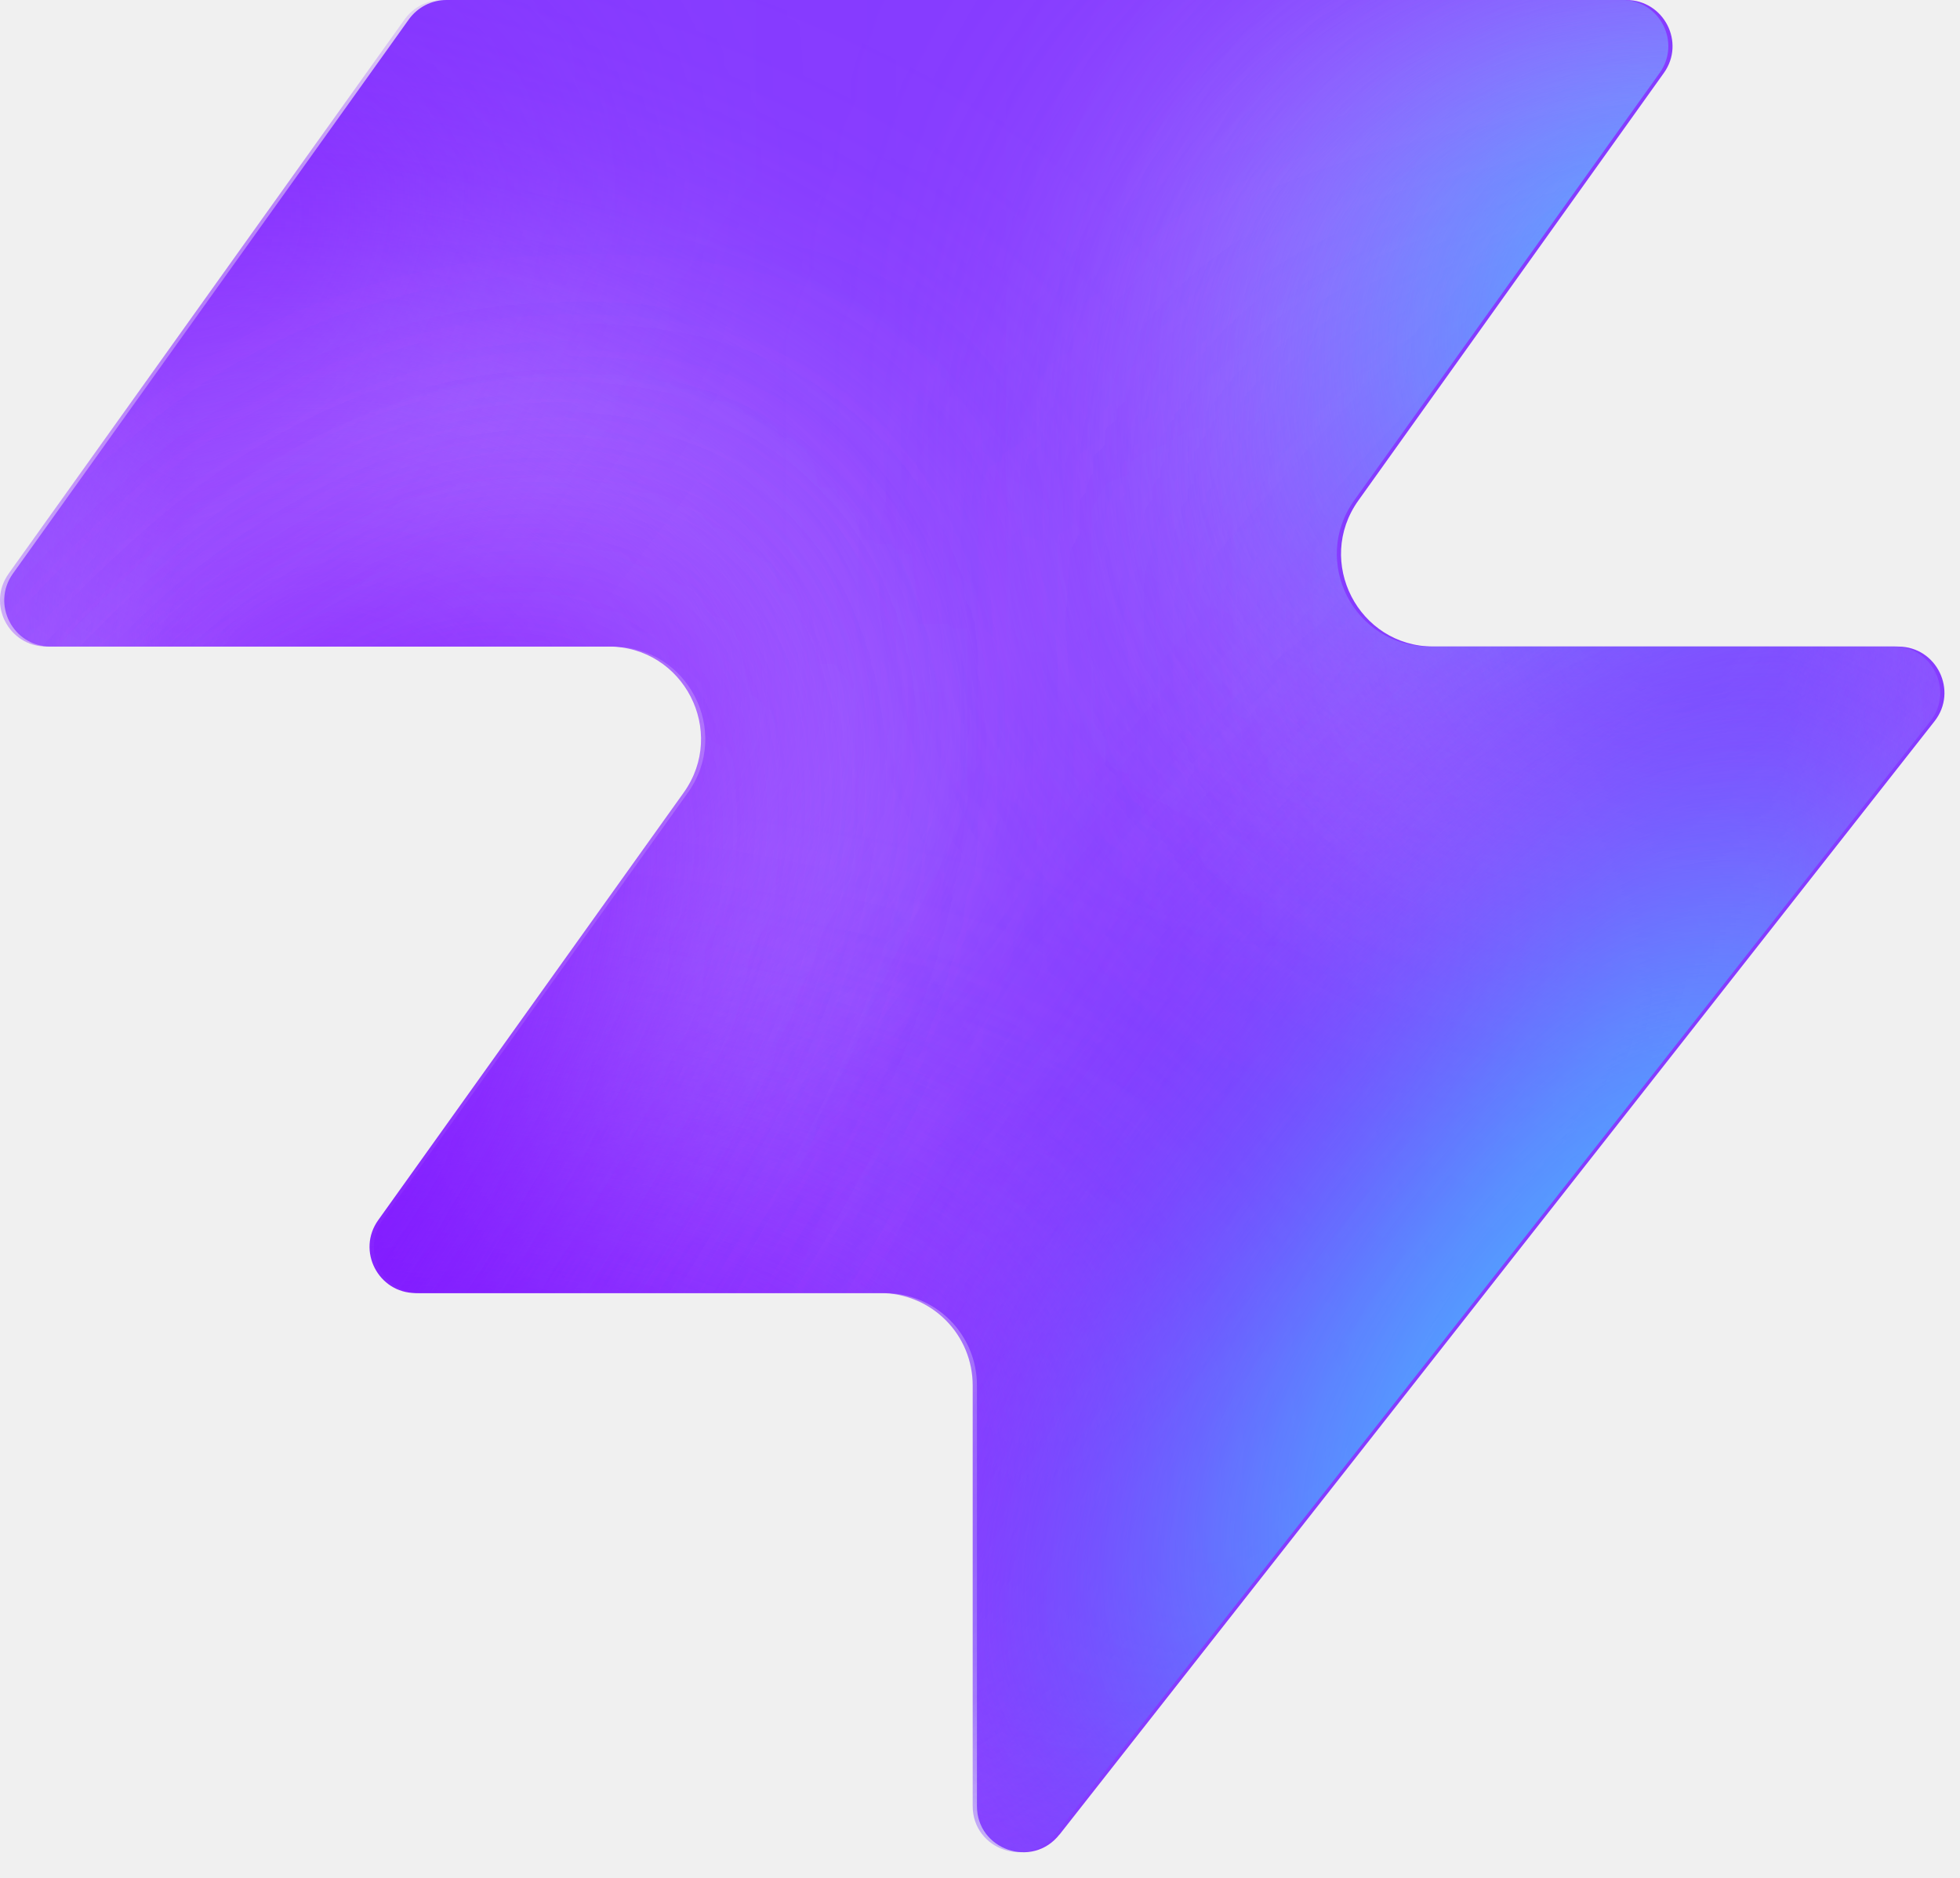
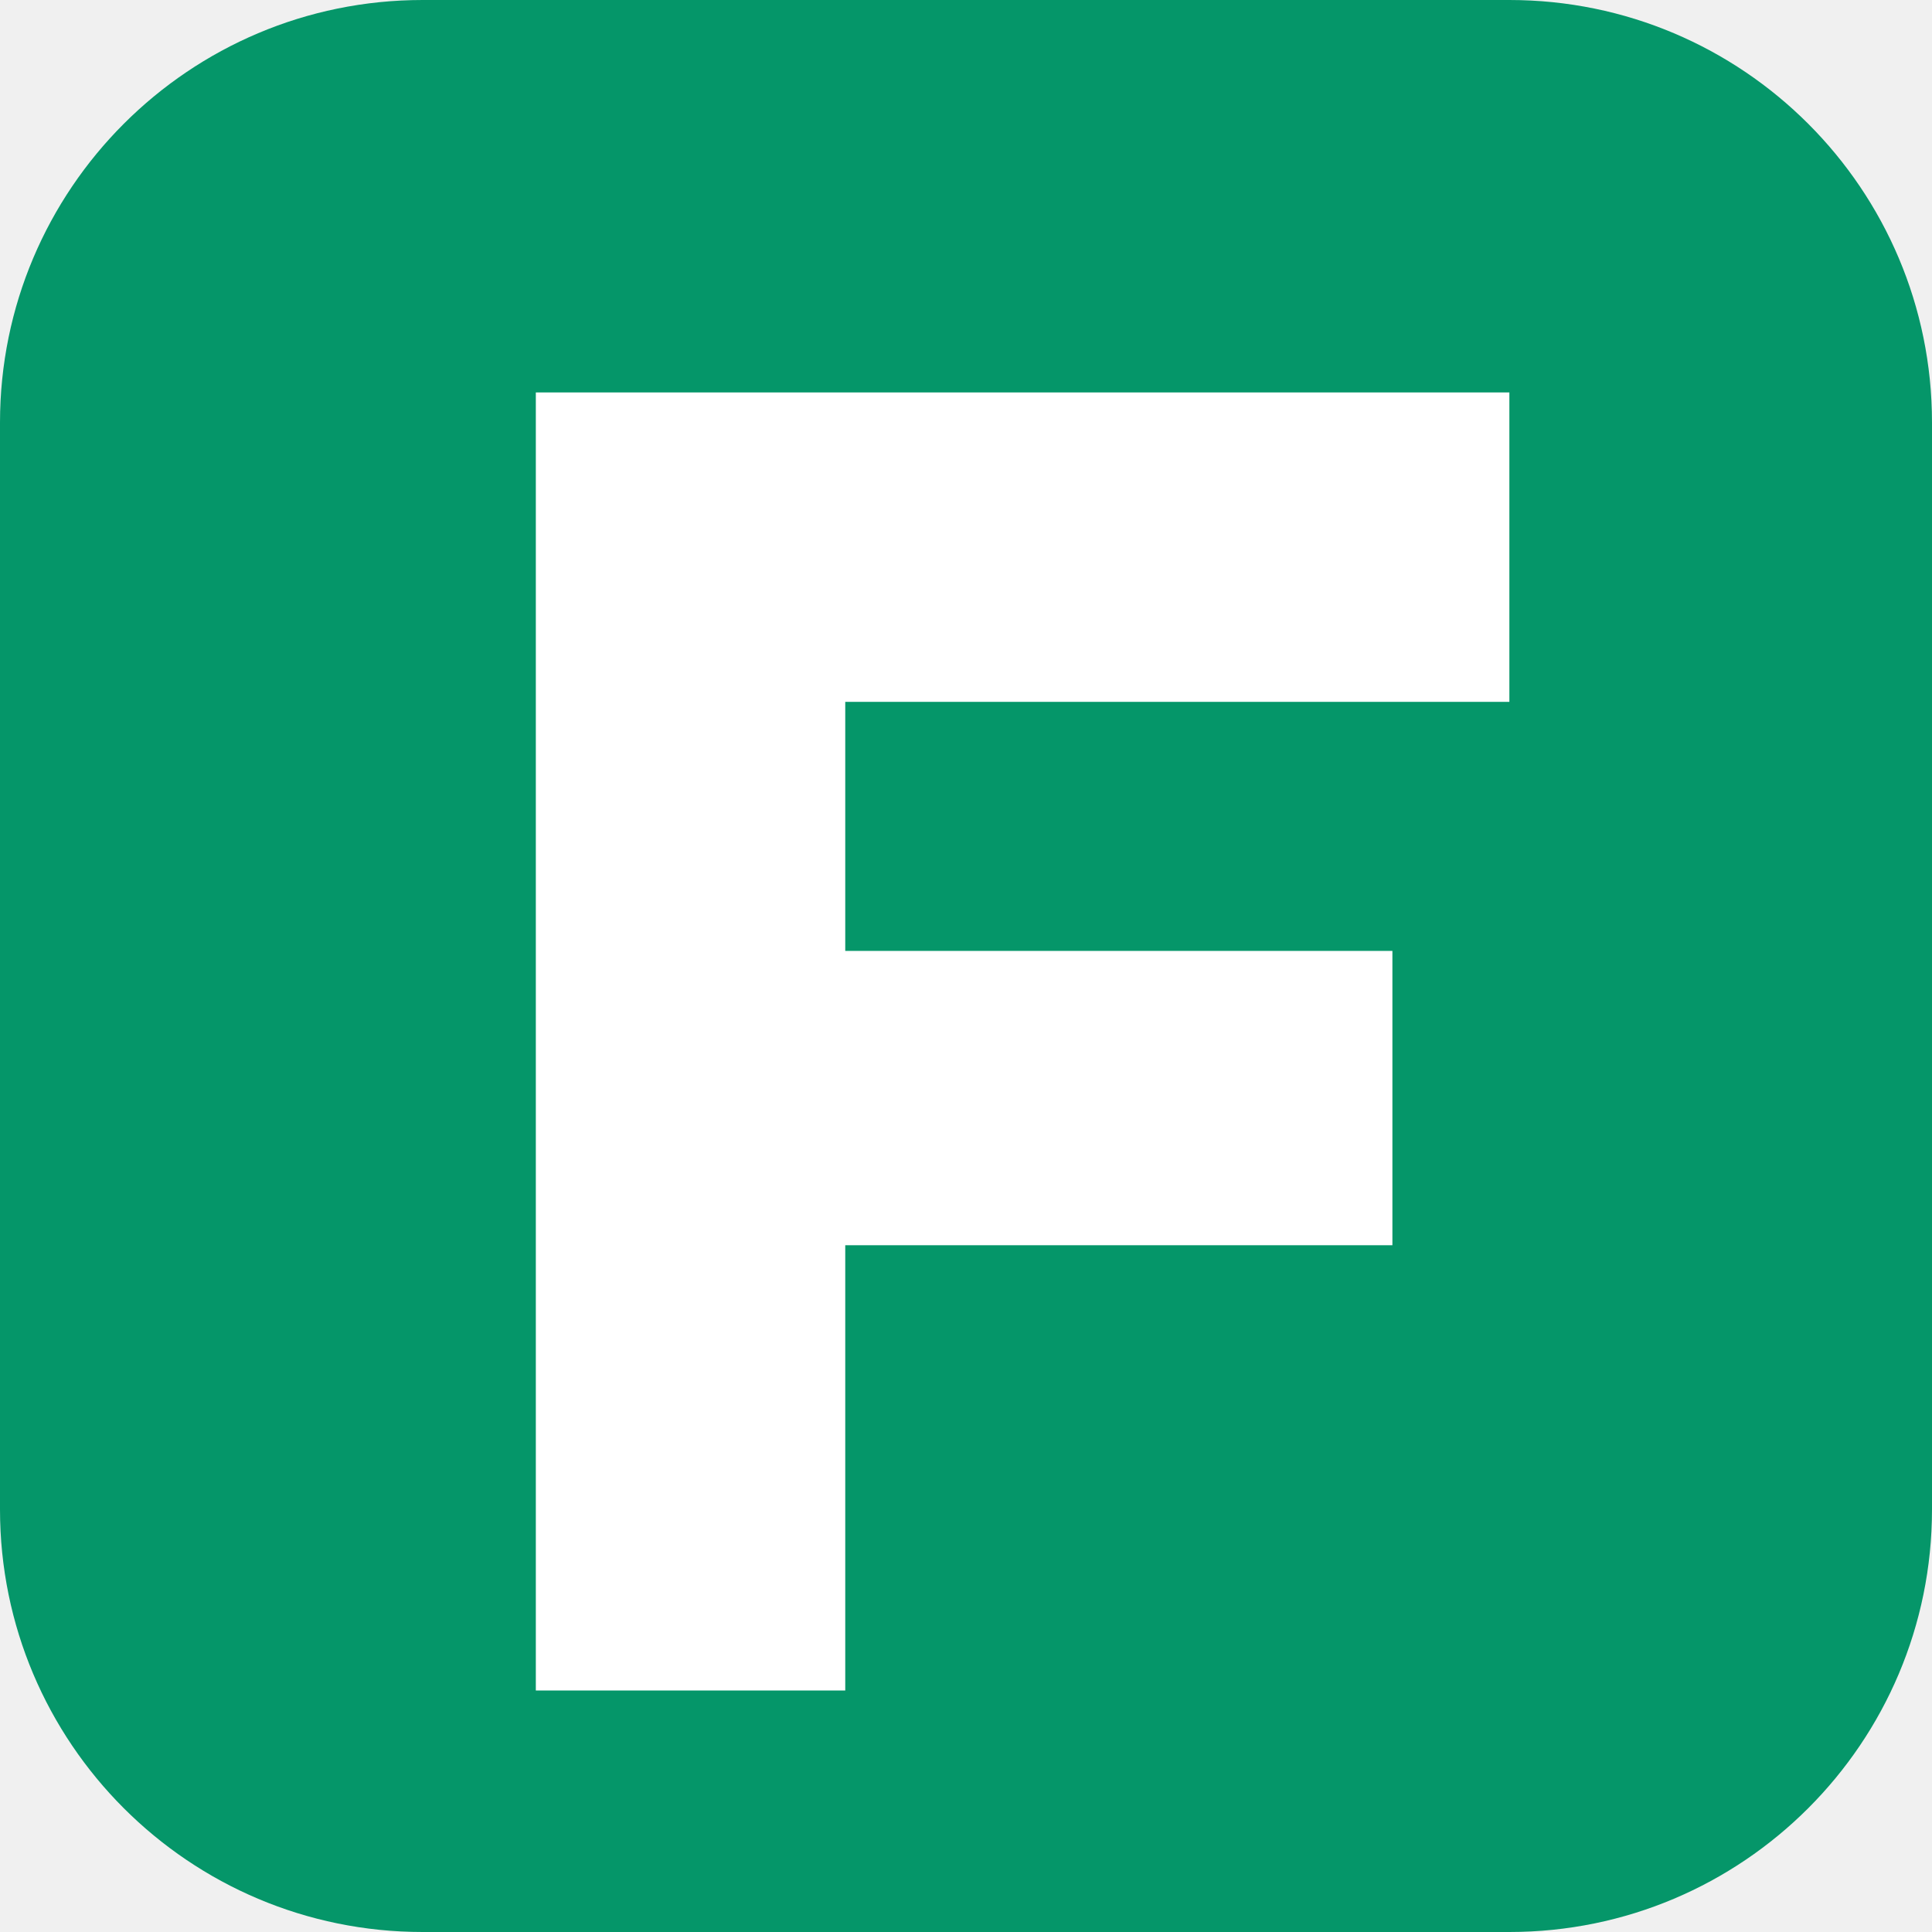
- <svg xmlns="http://www.w3.org/2000/svg" width="48" height="46" fill="none" viewBox="0 0 48 46">
-   <path fill="#863bff" d="M25.946 44.938c-.664.845-2.021.375-2.021-.698V33.937a2.26 2.26 0 0 0-2.262-2.262H10.287c-.92 0-1.456-1.04-.92-1.788l7.48-10.471c1.07-1.497 0-3.578-1.842-3.578H1.237c-.92 0-1.456-1.04-.92-1.788L10.013.474c.214-.297.556-.474.92-.474h28.894c.92 0 1.456 1.04.92 1.788l-7.48 10.471c-1.07 1.498 0 3.579 1.842 3.579h11.377c.943 0 1.473 1.088.89 1.83L25.947 44.94z" style="fill:#863bff;fill:color(display-p3 .525 .23 1);fill-opacity:1" />
-   <mask id="a" width="48" height="46" x="0" y="0" maskUnits="userSpaceOnUse" style="mask-type:alpha">
-     <path fill="#000" d="M25.842 44.938c-.664.844-2.021.375-2.021-.698V33.937a2.26 2.26 0 0 0-2.262-2.262H10.183c-.92 0-1.456-1.04-.92-1.788l7.48-10.471c1.07-1.498 0-3.579-1.842-3.579H1.133c-.92 0-1.456-1.04-.92-1.787L9.91.473c.214-.297.556-.474.92-.474h28.894c.92 0 1.456 1.04.92 1.788l-7.48 10.471c-1.07 1.498 0 3.578 1.842 3.578h11.377c.943 0 1.473 1.088.89 1.832L25.843 44.94z" style="fill:#000;fill-opacity:1" />
-   </mask>
-   <g mask="url(#a)">
-     <g filter="url(#b)">
-       <ellipse cx="5.508" cy="14.704" fill="#ede6ff" rx="5.508" ry="14.704" style="fill:#ede6ff;fill:color(display-p3 .927 .903 1);fill-opacity:1" transform="matrix(.00324 1 1 -.00324 -4.47 31.516)" />
-     </g>
-     <g filter="url(#c)">
-       <ellipse cx="10.399" cy="29.851" fill="#ede6ff" rx="10.399" ry="29.851" style="fill:#ede6ff;fill:color(display-p3 .927 .903 1);fill-opacity:1" transform="matrix(.00324 1 1 -.00324 -39.328 7.883)" />
-     </g>
-     <g filter="url(#d)">
-       <ellipse cx="5.508" cy="30.487" fill="#7e14ff" rx="5.508" ry="30.487" style="fill:#7e14ff;fill:color(display-p3 .492 .077 1);fill-opacity:1" transform="rotate(89.814 -25.913 -14.639)scale(1 -1)" />
-     </g>
-     <g filter="url(#e)">
-       <ellipse cx="5.508" cy="30.599" fill="#7e14ff" rx="5.508" ry="30.599" style="fill:#7e14ff;fill:color(display-p3 .492 .077 1);fill-opacity:1" transform="rotate(89.814 -32.644 -3.334)scale(1 -1)" />
-     </g>
-     <g filter="url(#f)">
-       <ellipse cx="5.508" cy="30.599" fill="#7e14ff" rx="5.508" ry="30.599" style="fill:#7e14ff;fill:color(display-p3 .492 .077 1);fill-opacity:1" transform="matrix(.00324 1 1 -.00324 -34.34 30.47)" />
-     </g>
-     <g filter="url(#g)">
-       <ellipse cx="14.072" cy="22.078" fill="#ede6ff" rx="14.072" ry="22.078" style="fill:#ede6ff;fill:color(display-p3 .927 .903 1);fill-opacity:1" transform="rotate(93.35 24.506 48.493)scale(-1 1)" />
-     </g>
-     <g filter="url(#h)">
-       <ellipse cx="3.47" cy="21.501" fill="#7e14ff" rx="3.47" ry="21.501" style="fill:#7e14ff;fill:color(display-p3 .492 .077 1);fill-opacity:1" transform="rotate(89.009 28.708 47.59)scale(-1 1)" />
-     </g>
-     <g filter="url(#i)">
-       <ellipse cx="3.47" cy="21.501" fill="#7e14ff" rx="3.47" ry="21.501" style="fill:#7e14ff;fill:color(display-p3 .492 .077 1);fill-opacity:1" transform="rotate(89.009 28.708 47.59)scale(-1 1)" />
-     </g>
-     <g filter="url(#j)">
-       <ellipse cx=".387" cy="8.972" fill="#7e14ff" rx="4.407" ry="29.108" style="fill:#7e14ff;fill:color(display-p3 .492 .077 1);fill-opacity:1" transform="rotate(39.51 .387 8.972)" />
-     </g>
-     <g filter="url(#k)">
-       <ellipse cx="47.523" cy="-6.092" fill="#7e14ff" rx="4.407" ry="29.108" style="fill:#7e14ff;fill:color(display-p3 .492 .077 1);fill-opacity:1" transform="rotate(37.892 47.523 -6.092)" />
-     </g>
-     <g filter="url(#l)">
-       <ellipse cx="41.412" cy="6.333" fill="#47bfff" rx="5.971" ry="9.665" style="fill:#47bfff;fill:color(display-p3 .28 .748 1);fill-opacity:1" transform="rotate(37.892 41.412 6.333)" />
-     </g>
-     <g filter="url(#m)">
-       <ellipse cx="-1.879" cy="38.332" fill="#7e14ff" rx="4.407" ry="29.108" style="fill:#7e14ff;fill:color(display-p3 .492 .077 1);fill-opacity:1" transform="rotate(37.892 -1.88 38.332)" />
-     </g>
-     <g filter="url(#n)">
-       <ellipse cx="-1.879" cy="38.332" fill="#7e14ff" rx="4.407" ry="29.108" style="fill:#7e14ff;fill:color(display-p3 .492 .077 1);fill-opacity:1" transform="rotate(37.892 -1.88 38.332)" />
-     </g>
-     <g filter="url(#o)">
-       <ellipse cx="35.651" cy="29.907" fill="#7e14ff" rx="4.407" ry="29.108" style="fill:#7e14ff;fill:color(display-p3 .492 .077 1);fill-opacity:1" transform="rotate(37.892 35.651 29.907)" />
-     </g>
-     <g filter="url(#p)">
-       <ellipse cx="38.418" cy="32.4" fill="#47bfff" rx="5.971" ry="15.297" style="fill:#47bfff;fill:color(display-p3 .28 .748 1);fill-opacity:1" transform="rotate(37.892 38.418 32.4)" />
-     </g>
-   </g>
-   <defs>
-     <filter id="b" width="60.045" height="41.654" x="-19.77" y="16.149" color-interpolation-filters="sRGB" filterUnits="userSpaceOnUse">
-       <feFlood flood-opacity="0" result="BackgroundImageFix" />
-       <feBlend in="SourceGraphic" in2="BackgroundImageFix" result="shape" />
-       <feGaussianBlur result="effect1_foregroundBlur_2002_17158" stdDeviation="7.659" />
-     </filter>
-     <filter id="c" width="90.34" height="51.437" x="-54.613" y="-7.533" color-interpolation-filters="sRGB" filterUnits="userSpaceOnUse">
-       <feFlood flood-opacity="0" result="BackgroundImageFix" />
-       <feBlend in="SourceGraphic" in2="BackgroundImageFix" result="shape" />
-       <feGaussianBlur result="effect1_foregroundBlur_2002_17158" stdDeviation="7.659" />
-     </filter>
-     <filter id="d" width="79.355" height="29.4" x="-49.64" y="2.03" color-interpolation-filters="sRGB" filterUnits="userSpaceOnUse">
-       <feFlood flood-opacity="0" result="BackgroundImageFix" />
-       <feBlend in="SourceGraphic" in2="BackgroundImageFix" result="shape" />
-       <feGaussianBlur result="effect1_foregroundBlur_2002_17158" stdDeviation="4.596" />
-     </filter>
-     <filter id="e" width="79.579" height="29.4" x="-45.045" y="20.029" color-interpolation-filters="sRGB" filterUnits="userSpaceOnUse">
-       <feFlood flood-opacity="0" result="BackgroundImageFix" />
-       <feBlend in="SourceGraphic" in2="BackgroundImageFix" result="shape" />
-       <feGaussianBlur result="effect1_foregroundBlur_2002_17158" stdDeviation="4.596" />
-     </filter>
-     <filter id="f" width="79.579" height="29.4" x="-43.513" y="21.178" color-interpolation-filters="sRGB" filterUnits="userSpaceOnUse">
-       <feFlood flood-opacity="0" result="BackgroundImageFix" />
-       <feBlend in="SourceGraphic" in2="BackgroundImageFix" result="shape" />
-       <feGaussianBlur result="effect1_foregroundBlur_2002_17158" stdDeviation="4.596" />
-     </filter>
-     <filter id="g" width="74.749" height="58.852" x="15.756" y="-17.901" color-interpolation-filters="sRGB" filterUnits="userSpaceOnUse">
-       <feFlood flood-opacity="0" result="BackgroundImageFix" />
-       <feBlend in="SourceGraphic" in2="BackgroundImageFix" result="shape" />
-       <feGaussianBlur result="effect1_foregroundBlur_2002_17158" stdDeviation="7.659" />
-     </filter>
-     <filter id="h" width="61.377" height="25.362" x="23.548" y="2.284" color-interpolation-filters="sRGB" filterUnits="userSpaceOnUse">
-       <feFlood flood-opacity="0" result="BackgroundImageFix" />
-       <feBlend in="SourceGraphic" in2="BackgroundImageFix" result="shape" />
-       <feGaussianBlur result="effect1_foregroundBlur_2002_17158" stdDeviation="4.596" />
-     </filter>
-     <filter id="i" width="61.377" height="25.362" x="23.548" y="2.284" color-interpolation-filters="sRGB" filterUnits="userSpaceOnUse">
-       <feFlood flood-opacity="0" result="BackgroundImageFix" />
-       <feBlend in="SourceGraphic" in2="BackgroundImageFix" result="shape" />
-       <feGaussianBlur result="effect1_foregroundBlur_2002_17158" stdDeviation="4.596" />
-     </filter>
-     <filter id="j" width="56.045" height="63.649" x="-27.636" y="-22.853" color-interpolation-filters="sRGB" filterUnits="userSpaceOnUse">
-       <feFlood flood-opacity="0" result="BackgroundImageFix" />
-       <feBlend in="SourceGraphic" in2="BackgroundImageFix" result="shape" />
-       <feGaussianBlur result="effect1_foregroundBlur_2002_17158" stdDeviation="4.596" />
-     </filter>
-     <filter id="k" width="54.814" height="64.646" x="20.116" y="-38.415" color-interpolation-filters="sRGB" filterUnits="userSpaceOnUse">
-       <feFlood flood-opacity="0" result="BackgroundImageFix" />
-       <feBlend in="SourceGraphic" in2="BackgroundImageFix" result="shape" />
-       <feGaussianBlur result="effect1_foregroundBlur_2002_17158" stdDeviation="4.596" />
-     </filter>
-     <filter id="l" width="33.541" height="35.313" x="24.641" y="-11.323" color-interpolation-filters="sRGB" filterUnits="userSpaceOnUse">
-       <feFlood flood-opacity="0" result="BackgroundImageFix" />
-       <feBlend in="SourceGraphic" in2="BackgroundImageFix" result="shape" />
-       <feGaussianBlur result="effect1_foregroundBlur_2002_17158" stdDeviation="4.596" />
-     </filter>
-     <filter id="m" width="54.814" height="64.646" x="-29.286" y="6.009" color-interpolation-filters="sRGB" filterUnits="userSpaceOnUse">
-       <feFlood flood-opacity="0" result="BackgroundImageFix" />
-       <feBlend in="SourceGraphic" in2="BackgroundImageFix" result="shape" />
-       <feGaussianBlur result="effect1_foregroundBlur_2002_17158" stdDeviation="4.596" />
-     </filter>
-     <filter id="n" width="54.814" height="64.646" x="-29.286" y="6.009" color-interpolation-filters="sRGB" filterUnits="userSpaceOnUse">
-       <feFlood flood-opacity="0" result="BackgroundImageFix" />
-       <feBlend in="SourceGraphic" in2="BackgroundImageFix" result="shape" />
-       <feGaussianBlur result="effect1_foregroundBlur_2002_17158" stdDeviation="4.596" />
-     </filter>
-     <filter id="o" width="54.814" height="64.646" x="8.244" y="-2.416" color-interpolation-filters="sRGB" filterUnits="userSpaceOnUse">
-       <feFlood flood-opacity="0" result="BackgroundImageFix" />
-       <feBlend in="SourceGraphic" in2="BackgroundImageFix" result="shape" />
-       <feGaussianBlur result="effect1_foregroundBlur_2002_17158" stdDeviation="4.596" />
-     </filter>
-     <filter id="p" width="39.409" height="43.623" x="18.713" y="10.588" color-interpolation-filters="sRGB" filterUnits="userSpaceOnUse">
-       <feFlood flood-opacity="0" result="BackgroundImageFix" />
-       <feBlend in="SourceGraphic" in2="BackgroundImageFix" result="shape" />
-       <feGaussianBlur result="effect1_foregroundBlur_2002_17158" stdDeviation="4.596" />
-     </filter>
-   </defs>
+ <svg xmlns="http://www.w3.org/2000/svg" viewBox="0 0 512 512">
+   <rect width="512" height="512" rx="112" fill="#059669" />
+   <path d="M142 104h258v82H224v66h145v78H224v118h-82V104z" fill="#fff" />
</svg>
